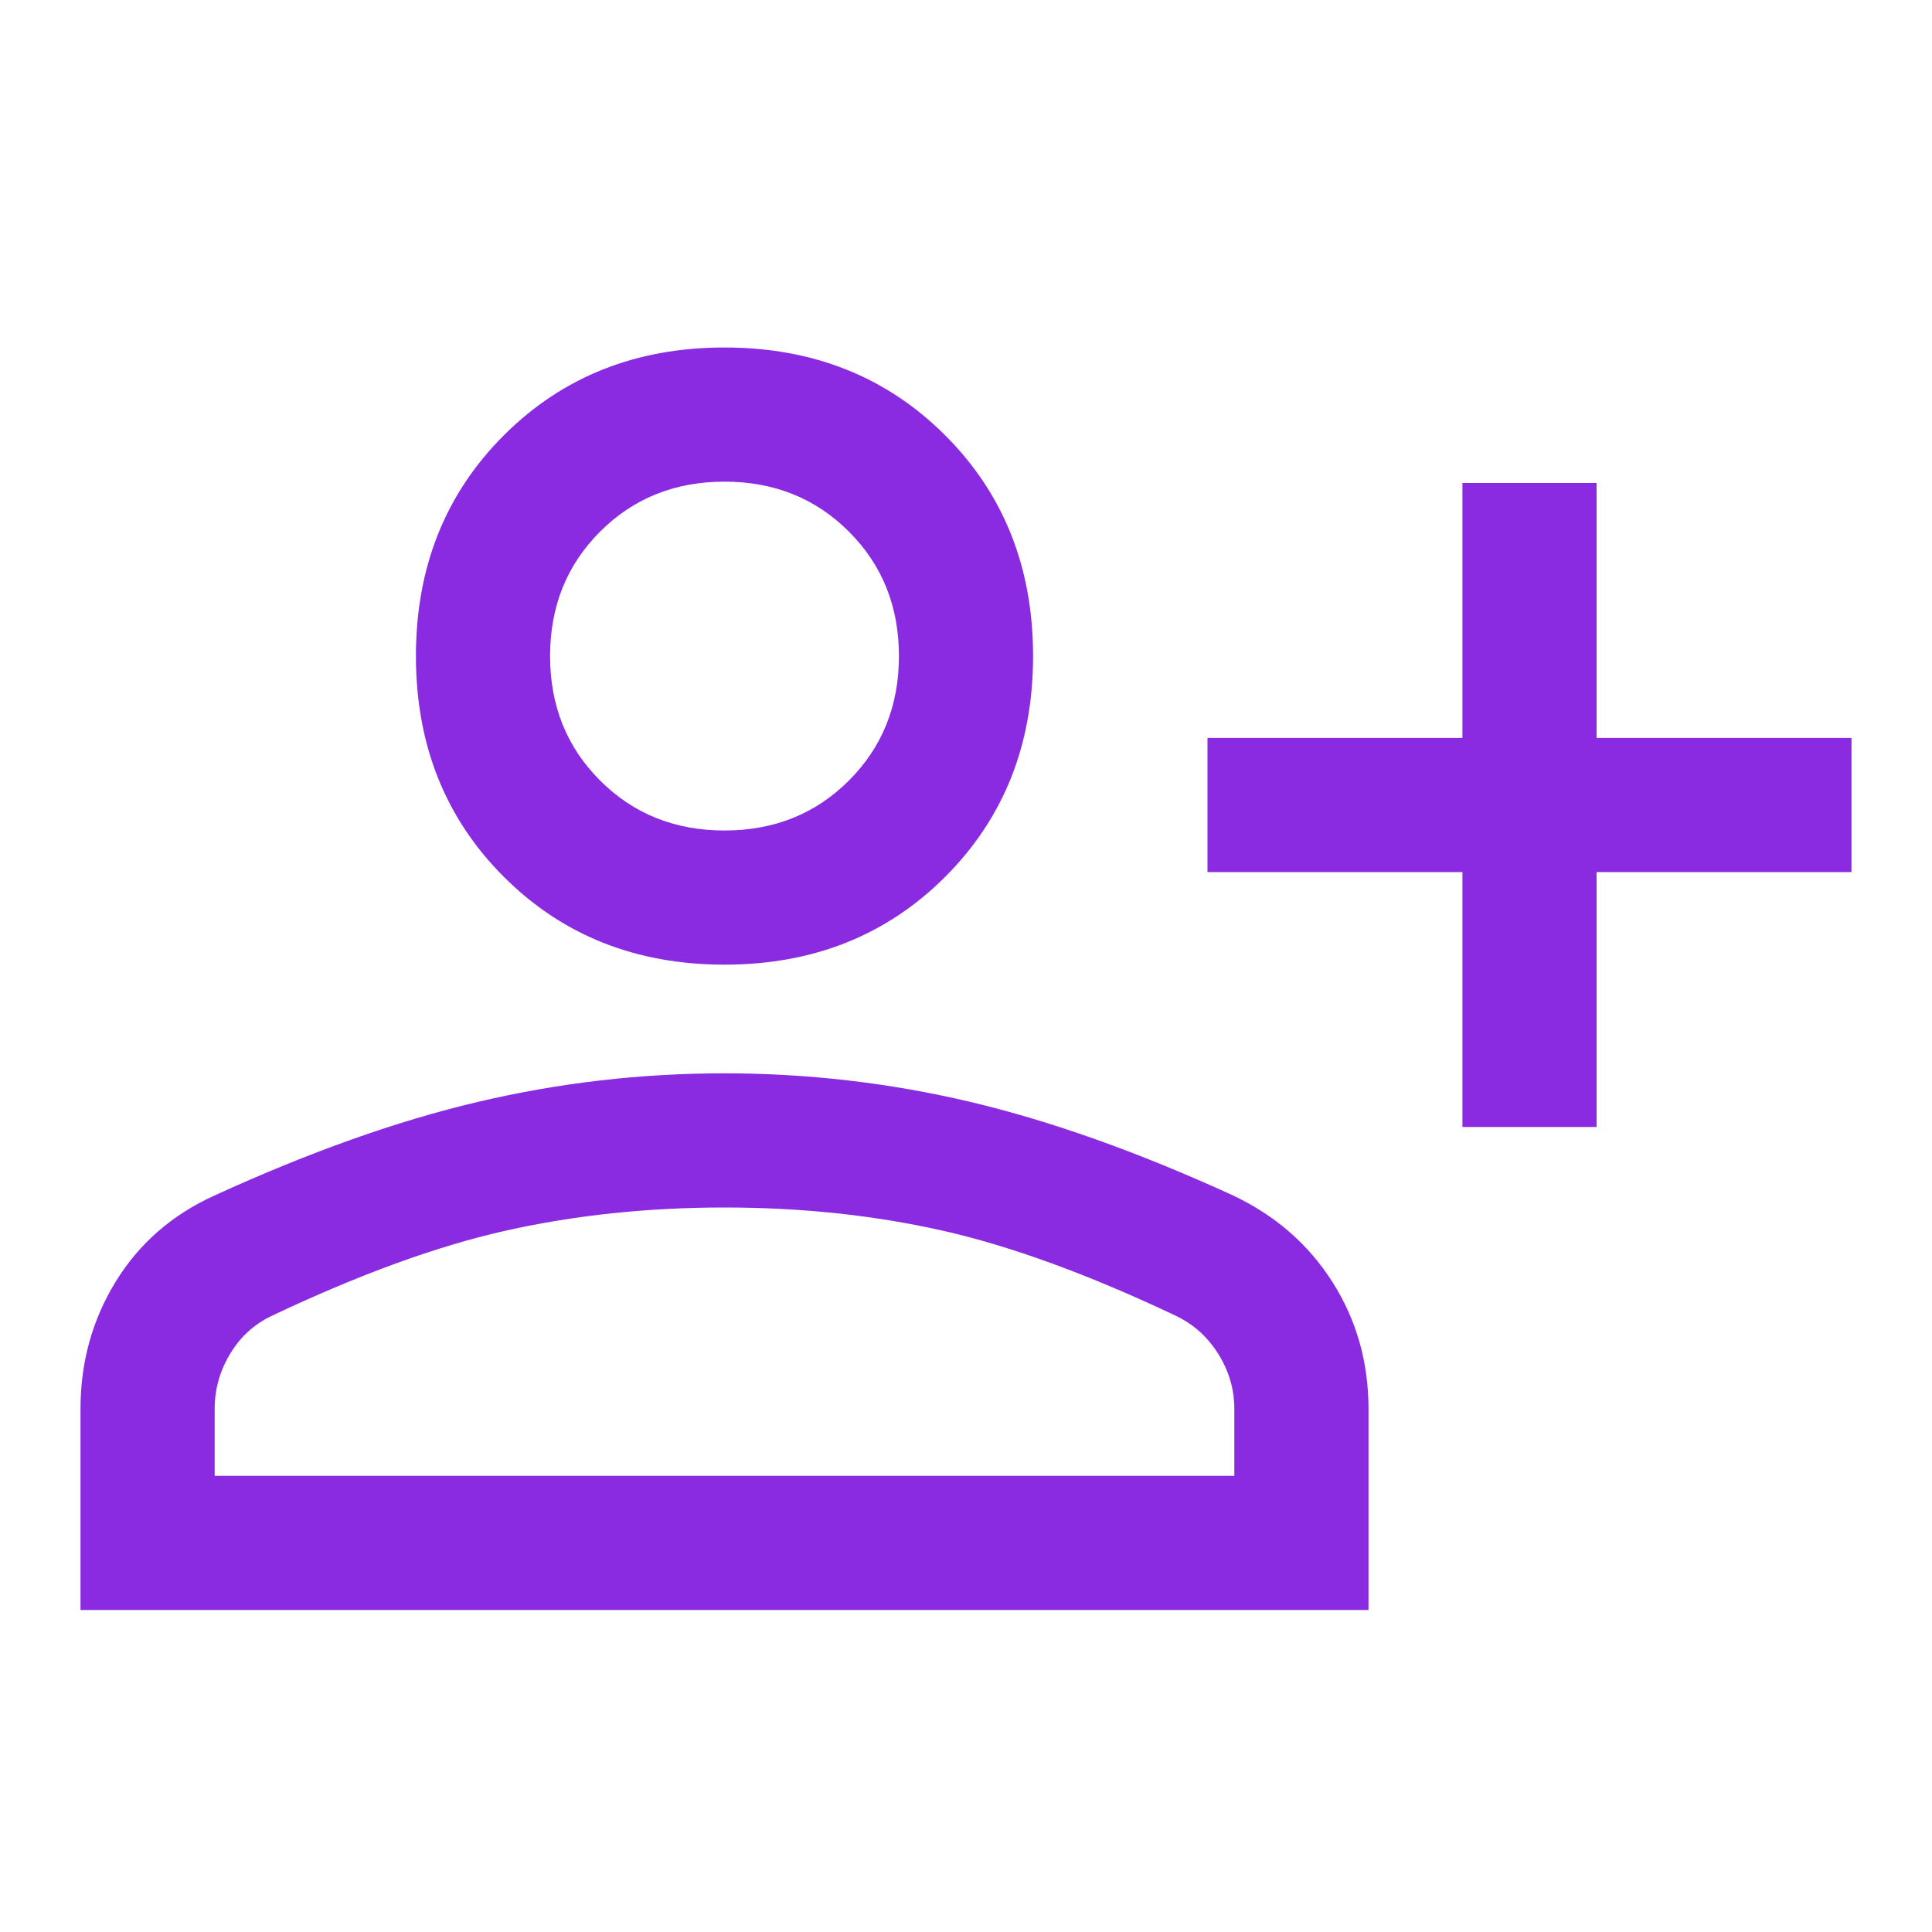
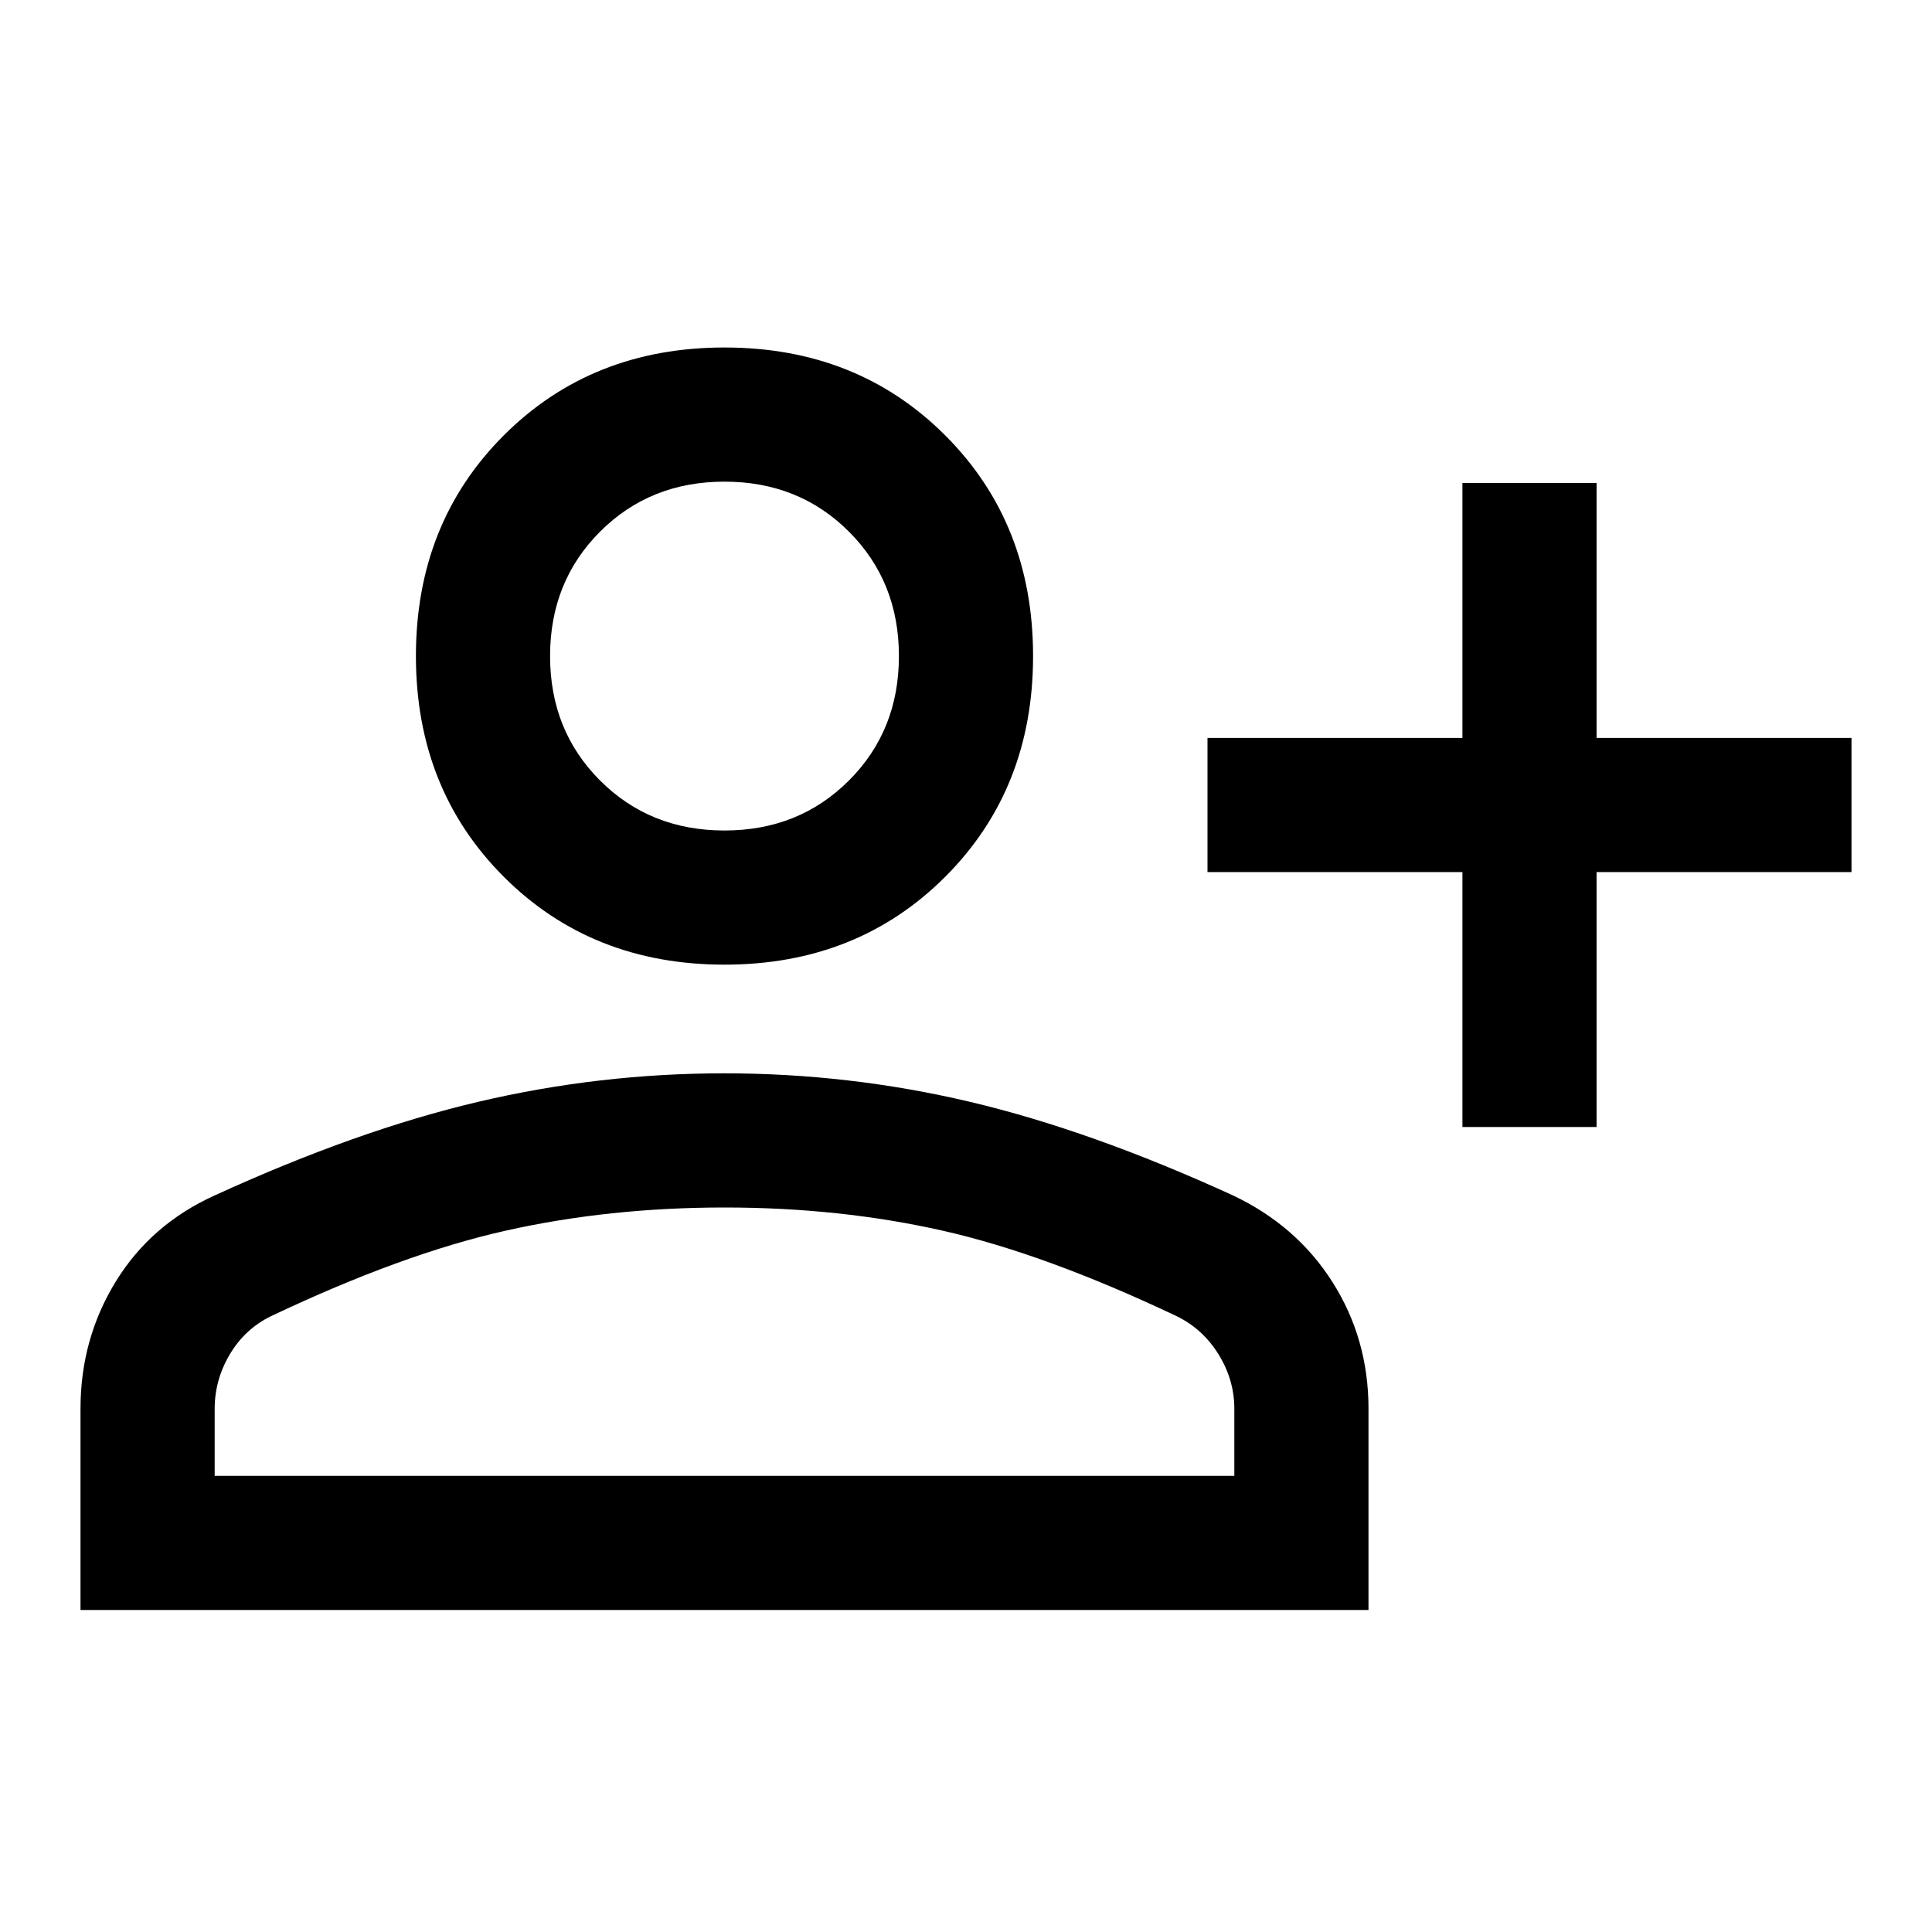
- <svg xmlns="http://www.w3.org/2000/svg" height="40px" viewBox="0 -960 960 960" width="40px" fill="#8a2be2">
+ <svg xmlns="http://www.w3.org/2000/svg" height="40px" viewBox="0 -960 960 960" width="40px" fill="#000000">
  <path d="M726.67-400v-126.67H600v-66.66h126.67V-720h66.66v126.67H920v66.66H793.33V-400h-66.66ZM360-480.67q-66 0-109.67-43.66Q206.67-568 206.67-634t43.66-109.67Q294-787.33 360-787.33t109.67 43.66Q513.33-700 513.33-634t-43.66 109.67Q426-480.67 360-480.67ZM40-160v-100q0-34.67 17.5-63.17T106.67-366q70.66-32.33 130.89-46.5 60.22-14.17 122.33-14.17T482-412.5q60 14.17 130.67 46.5 31.66 15 49.5 43.17Q680-294.67 680-260v100H40Zm66.67-66.67h506.66V-260q0-14.33-7.83-27t-20.83-19q-65.34-31-116.34-42.5T360-360q-57.33 0-108.67 11.5Q200-337 134.67-306q-13 6.33-20.5 19t-7.5 27v33.33ZM360-547.33q37 0 61.83-24.84Q446.67-597 446.67-634t-24.84-61.83Q397-720.67 360-720.67t-61.83 24.84Q273.33-671 273.33-634t24.84 61.83Q323-547.33 360-547.33Zm0-86.67Zm0 407.33Z" />
</svg>
